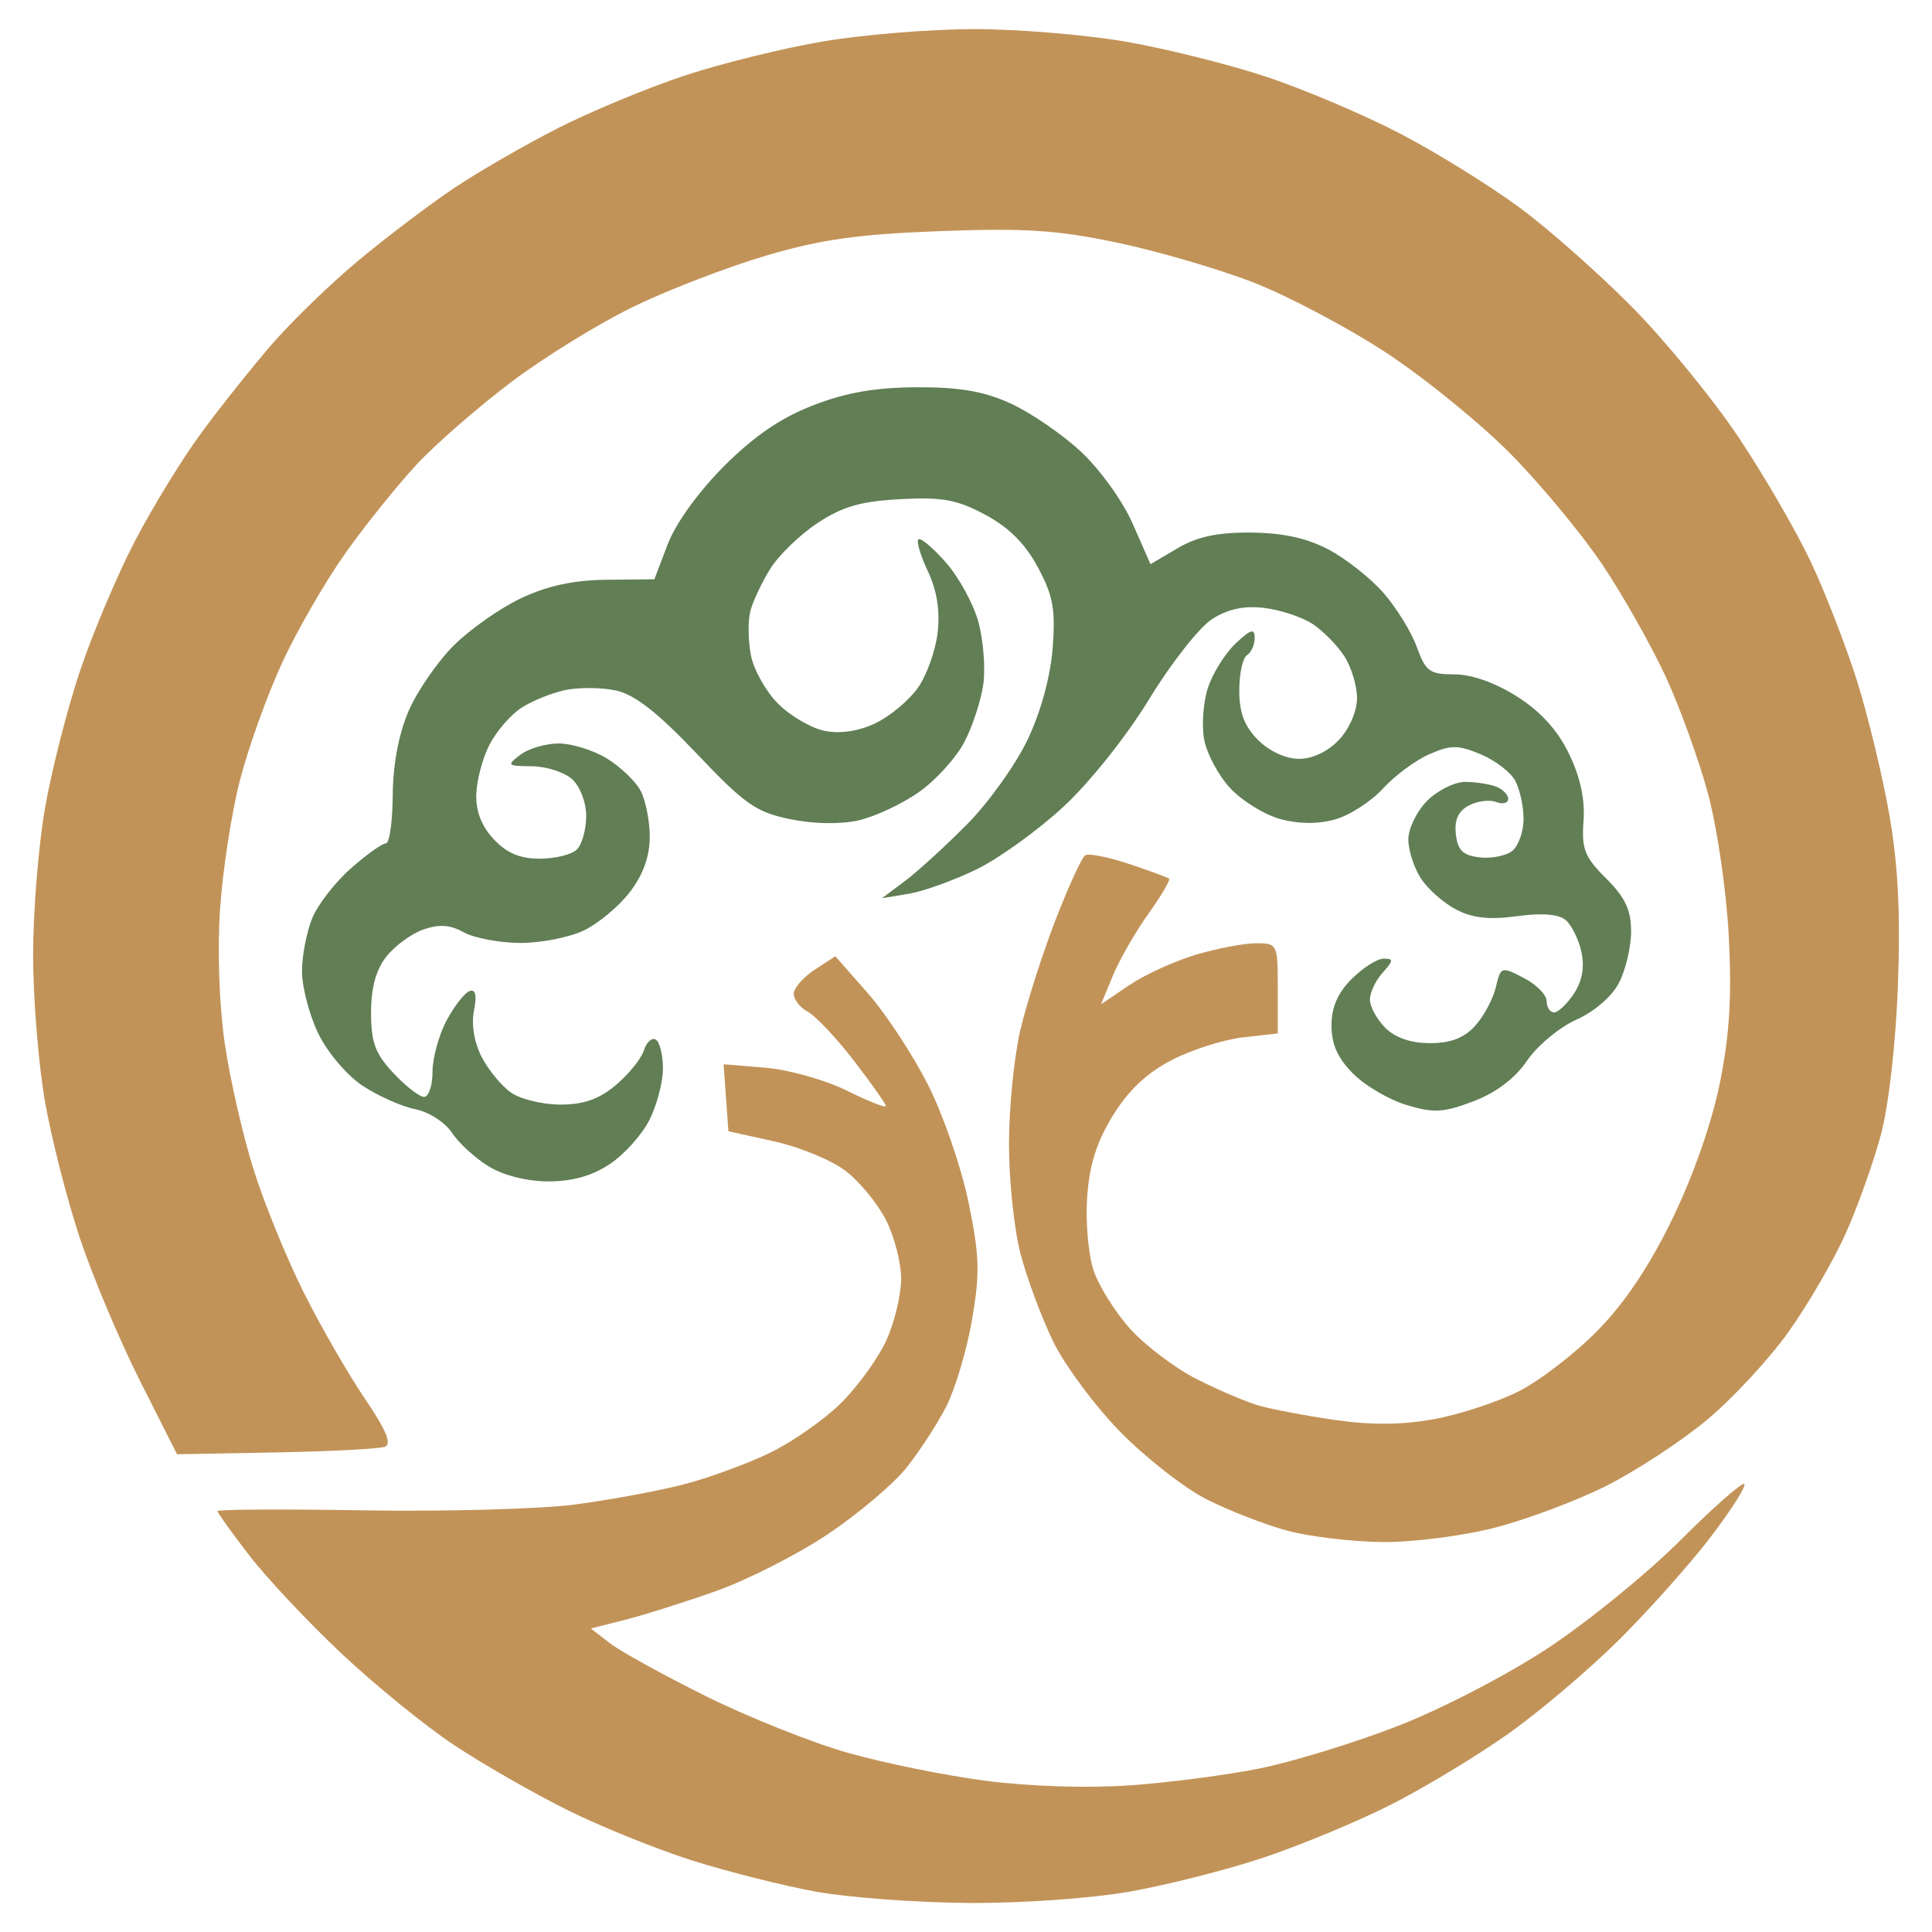
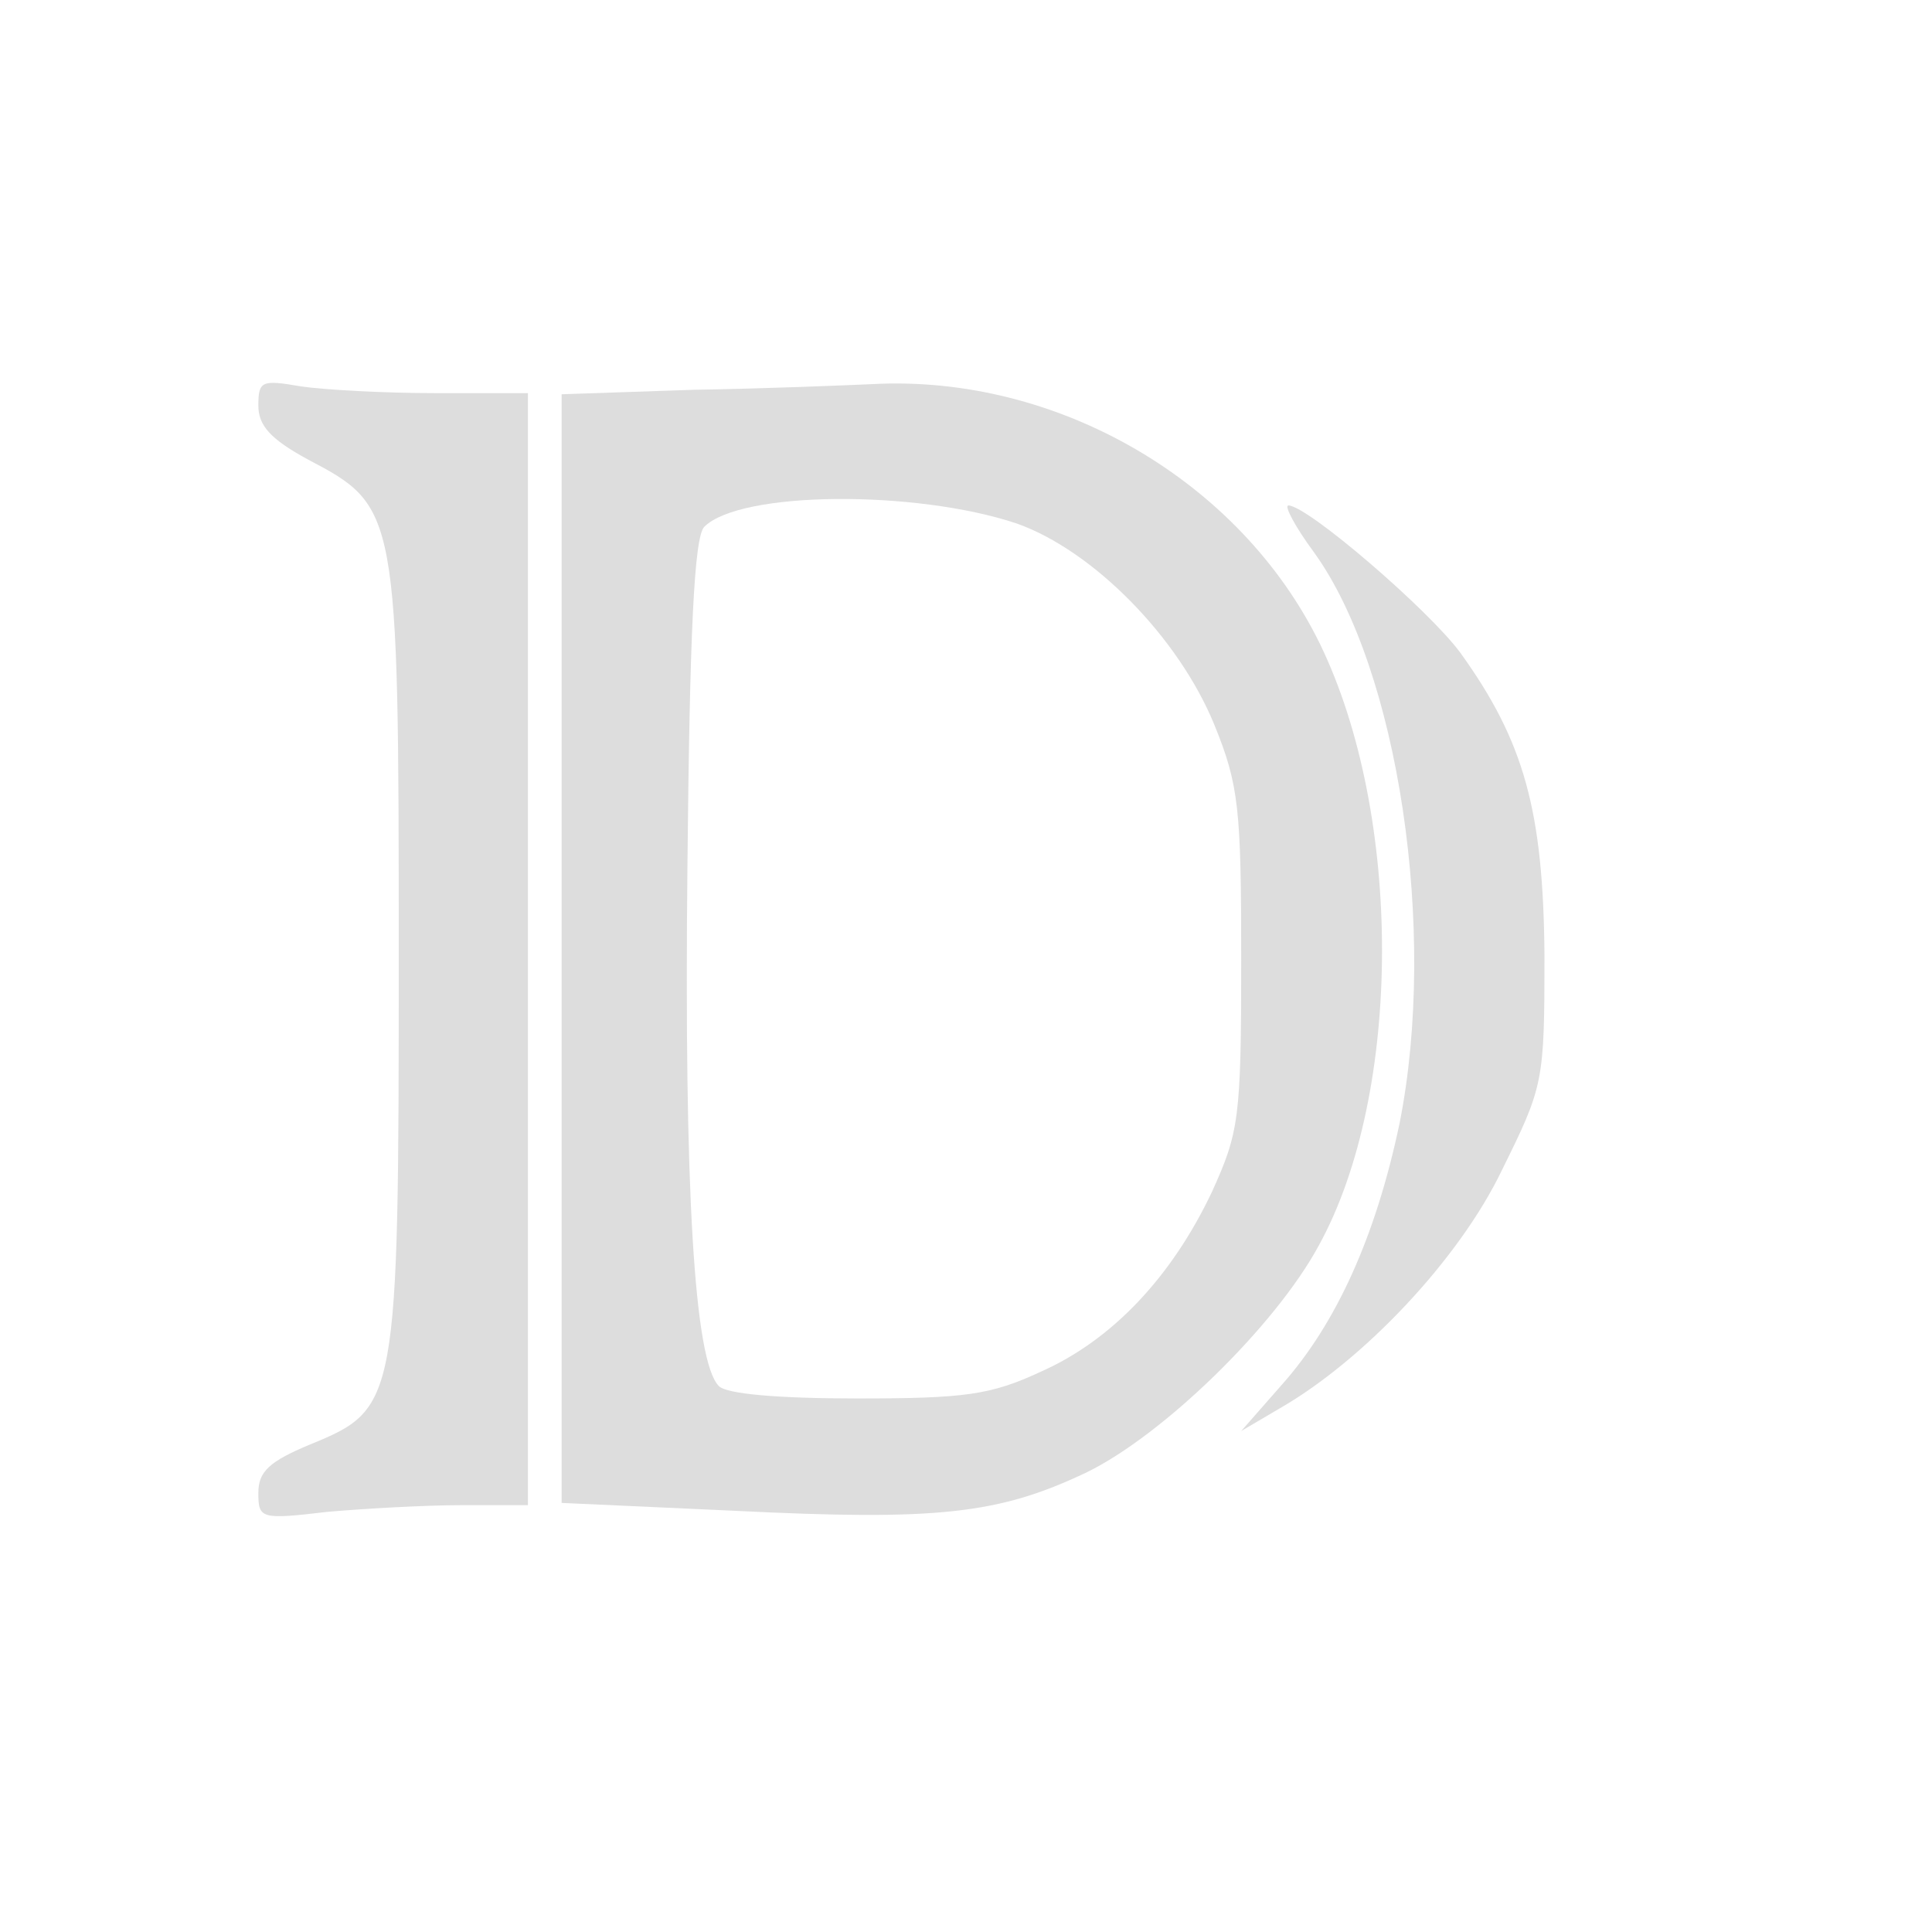
- <svg xmlns="http://www.w3.org/2000/svg" width="38pt" height="38pt" viewBox="0 0 66.255 66.535" version="1.1" id="svg8">
-   <defs id="defs2" />
-   <g id="layer1" transform="translate(-11.18973,-56.21187)">
-     <path style="fill:#617e55;fill-opacity:1;stroke-width:0.265" d="m 29.944,96.898 c -0.74,-5.29e-4 -1.55,-0.203 -2.063,-0.517 -0.465,-0.284 -1.035,-0.805 -1.267,-1.159 -0.235,-0.358 -0.796,-0.718 -1.267,-0.812 -0.465,-0.093 -1.279,-0.456 -1.81,-0.807 -0.542,-0.359 -1.21,-1.146 -1.526,-1.798 -0.309,-0.638 -0.561,-1.602 -0.561,-2.143 0,-0.541 0.161,-1.368 0.357,-1.839 0.197,-0.471 0.796,-1.241 1.332,-1.711 0.536,-0.471 1.076,-0.856 1.2,-0.856 0.124,0 0.23,-0.744 0.236,-1.654 0.006,-1.05 0.204,-2.107 0.542,-2.894 0.293,-0.682 0.991,-1.699 1.552,-2.26 0.561,-0.561 1.61,-1.298 2.332,-1.637 0.911,-0.429 1.811,-0.622 2.948,-0.633 l 1.636,-0.016 0.46,-1.208 c 0.273,-0.717 1.06,-1.808 1.937,-2.686 1.033,-1.034 1.953,-1.663 3.062,-2.094 1.141,-0.443 2.142,-0.618 3.57,-0.625 1.468,-0.007 2.306,0.135 3.221,0.549 0.68,0.307 1.768,1.048 2.417,1.647 0.665,0.613 1.451,1.701 1.8,2.492 l 0.62,1.405 0.932,-0.55 c 0.674,-0.398 1.371,-0.547 2.519,-0.539 1.093,0.008 1.925,0.188 2.671,0.579 0.596,0.312 1.449,0.984 1.895,1.492 0.446,0.508 0.965,1.349 1.153,1.868 0.305,0.844 0.442,0.944 1.295,0.944 0.596,0 1.404,0.286 2.158,0.764 0.812,0.515 1.394,1.156 1.788,1.969 0.391,0.807 0.556,1.574 0.501,2.321 -0.071,0.963 0.036,1.234 0.778,1.974 0.656,0.654 0.86,1.086 0.86,1.823 0,0.531 -0.186,1.326 -0.414,1.767 -0.244,0.473 -0.849,0.996 -1.474,1.276 -0.583,0.261 -1.345,0.895 -1.695,1.41 -0.413,0.608 -1.058,1.097 -1.842,1.396 -1.033,0.394 -1.364,0.414 -2.3,0.133 -0.602,-0.18 -1.431,-0.665 -1.843,-1.077 -0.533,-0.533 -0.75,-1.013 -0.75,-1.66 0,-0.631 0.214,-1.125 0.698,-1.608 0.384,-0.384 0.878,-0.698 1.099,-0.698 0.346,0 0.341,0.067 -0.036,0.484 -0.241,0.266 -0.438,0.683 -0.438,0.926 0,0.243 0.238,0.68 0.529,0.971 0.345,0.345 0.882,0.529 1.541,0.529 0.713,0 1.172,-0.176 1.553,-0.595 0.297,-0.327 0.618,-0.924 0.714,-1.327 0.17,-0.719 0.186,-0.724 0.961,-0.324 0.433,0.224 0.788,0.583 0.788,0.797 0,0.215 0.116,0.39 0.258,0.39 0.142,0 0.45,-0.293 0.685,-0.651 0.284,-0.434 0.369,-0.912 0.254,-1.437 -0.095,-0.432 -0.34,-0.925 -0.545,-1.095 -0.244,-0.202 -0.822,-0.247 -1.675,-0.13 -0.942,0.13 -1.52,0.067 -2.085,-0.225 -0.43,-0.222 -0.978,-0.704 -1.218,-1.07 -0.24,-0.366 -0.436,-0.973 -0.436,-1.348 0,-0.376 0.292,-0.975 0.649,-1.332 0.357,-0.357 0.943,-0.649 1.301,-0.649 0.359,0 0.84,0.072 1.07,0.161 0.23,0.088 0.419,0.28 0.419,0.425 0,0.146 -0.187,0.193 -0.416,0.105 -0.229,-0.088 -0.653,-0.033 -0.942,0.122 -0.365,0.195 -0.501,0.498 -0.444,0.991 0.064,0.557 0.242,0.728 0.826,0.795 0.409,0.047 0.915,-0.057 1.124,-0.231 0.209,-0.174 0.381,-0.667 0.381,-1.095 0,-0.428 -0.129,-1.019 -0.286,-1.313 -0.157,-0.294 -0.693,-0.704 -1.191,-0.912 -0.781,-0.326 -1.023,-0.327 -1.765,-0.004 -0.473,0.205 -1.194,0.739 -1.602,1.186 -0.408,0.447 -1.152,0.925 -1.654,1.064 -0.592,0.163 -1.254,0.157 -1.889,-0.018 -0.537,-0.148 -1.307,-0.624 -1.711,-1.056 -0.404,-0.432 -0.81,-1.187 -0.901,-1.676 -0.092,-0.489 -0.033,-1.297 0.132,-1.794 0.164,-0.497 0.593,-1.181 0.952,-1.519 0.525,-0.493 0.654,-0.53 0.654,-0.187 0,0.235 -0.119,0.501 -0.265,0.591 -0.146,0.09 -0.265,0.638 -0.265,1.218 0,0.767 0.177,1.232 0.649,1.704 0.388,0.388 0.955,0.649 1.409,0.649 0.468,0 0.998,-0.254 1.379,-0.659 0.358,-0.382 0.619,-0.986 0.619,-1.434 0,-0.426 -0.2,-1.08 -0.445,-1.454 -0.245,-0.373 -0.736,-0.87 -1.092,-1.103 -0.356,-0.233 -1.099,-0.479 -1.65,-0.547 -0.694,-0.085 -1.247,0.031 -1.796,0.377 -0.437,0.275 -1.412,1.512 -2.167,2.749 -0.79,1.294 -2.049,2.875 -2.964,3.722 -0.875,0.81 -2.222,1.78 -2.993,2.156 -0.771,0.376 -1.818,0.753 -2.328,0.838 l -0.926,0.155 0.794,-0.595 c 0.437,-0.327 1.4,-1.206 2.14,-1.954 0.74,-0.747 1.679,-2.062 2.086,-2.921 0.458,-0.967 0.785,-2.171 0.86,-3.159 0.1,-1.324 0.013,-1.796 -0.512,-2.772 -0.434,-0.808 -1.001,-1.374 -1.809,-1.806 -0.975,-0.522 -1.476,-0.614 -2.926,-0.537 -1.367,0.073 -1.99,0.253 -2.855,0.825 -0.608,0.402 -1.342,1.114 -1.63,1.581 -0.288,0.467 -0.594,1.118 -0.68,1.446 -0.086,0.328 -0.079,1.008 0.016,1.511 0.094,0.503 0.517,1.26 0.939,1.682 0.422,0.422 1.145,0.843 1.606,0.935 0.537,0.107 1.162,0.014 1.741,-0.261 0.497,-0.236 1.155,-0.782 1.462,-1.214 0.308,-0.432 0.616,-1.293 0.686,-1.914 0.085,-0.753 -0.026,-1.453 -0.334,-2.102 -0.254,-0.535 -0.402,-1.032 -0.33,-1.105 0.072,-0.072 0.5,0.287 0.95,0.8 0.45,0.512 0.954,1.437 1.12,2.054 0.166,0.618 0.242,1.573 0.168,2.122 -0.074,0.55 -0.364,1.445 -0.646,1.989 -0.281,0.545 -0.986,1.325 -1.566,1.735 -0.58,0.41 -1.518,0.849 -2.084,0.977 -0.635,0.143 -1.541,0.127 -2.362,-0.041 -1.171,-0.241 -1.559,-0.513 -3.21,-2.253 -1.342,-1.414 -2.134,-2.035 -2.778,-2.176 -0.495,-0.108 -1.285,-0.115 -1.754,-0.016 -0.469,0.099 -1.151,0.376 -1.516,0.615 -0.364,0.239 -0.856,0.808 -1.092,1.265 -0.236,0.457 -0.441,1.227 -0.455,1.711 -0.017,0.586 0.184,1.103 0.603,1.548 0.447,0.476 0.903,0.668 1.587,0.668 0.528,0 1.102,-0.143 1.277,-0.318 0.175,-0.175 0.318,-0.692 0.318,-1.15 0,-0.47 -0.21,-1.023 -0.484,-1.27 -0.266,-0.241 -0.891,-0.442 -1.389,-0.446 -0.853,-0.008 -0.876,-0.031 -0.392,-0.397 0.282,-0.214 0.878,-0.388 1.323,-0.387 0.445,5.29e-4 1.189,0.232 1.652,0.515 0.464,0.283 0.986,0.781 1.161,1.107 0.175,0.326 0.318,1.044 0.318,1.596 0,0.67 -0.227,1.299 -0.683,1.897 -0.375,0.492 -1.094,1.09 -1.597,1.329 -0.503,0.239 -1.492,0.43 -2.198,0.425 -0.706,-0.005 -1.573,-0.17 -1.927,-0.366 -0.469,-0.26 -0.846,-0.286 -1.391,-0.096 -0.411,0.143 -0.984,0.562 -1.274,0.931 -0.359,0.457 -0.528,1.073 -0.528,1.93 0,1.024 0.143,1.412 0.768,2.081 0.422,0.452 0.898,0.822 1.058,0.822 0.16,0 0.291,-0.389 0.291,-0.864 0,-0.475 0.219,-1.273 0.487,-1.772 0.268,-0.499 0.624,-0.953 0.791,-1.009 0.206,-0.069 0.254,0.151 0.149,0.677 -0.095,0.477 0.008,1.094 0.265,1.593 0.232,0.448 0.686,1 1.011,1.227 0.324,0.227 1.09,0.413 1.701,0.413 0.805,0 1.332,-0.186 1.911,-0.673 0.44,-0.37 0.874,-0.908 0.965,-1.194 0.091,-0.287 0.276,-0.453 0.411,-0.37 0.135,0.083 0.245,0.532 0.245,0.996 -2.26e-4,0.464 -0.209,1.259 -0.463,1.765 -0.254,0.506 -0.867,1.191 -1.362,1.521 -0.61,0.408 -1.29,0.6 -2.117,0.6 z" id="path828" />
-     <path style="fill:#c29358;fill-opacity:1;stroke-width:0.265" d="m 44.368,121.746 c -1.764,-0.013 -4.109,-0.187 -5.212,-0.387 -1.103,-0.2 -3.008,-0.679 -4.233,-1.064 -1.226,-0.386 -3.181,-1.175 -4.345,-1.754 -1.164,-0.579 -2.92,-1.587 -3.901,-2.239 -0.982,-0.652 -2.72,-2.066 -3.863,-3.141 -1.143,-1.075 -2.572,-2.595 -3.176,-3.378 -0.604,-0.783 -1.098,-1.472 -1.099,-1.532 -1.74e-4,-0.059 2.29,-0.071 5.089,-0.025 2.799,0.046 6.057,-0.046 7.24,-0.203 1.183,-0.157 2.852,-0.466 3.709,-0.686 0.857,-0.22 2.2,-0.711 2.985,-1.091 0.785,-0.38 1.897,-1.161 2.471,-1.735 0.574,-0.574 1.269,-1.539 1.544,-2.145 0.275,-0.606 0.503,-1.552 0.506,-2.104 0.003,-0.551 -0.231,-1.467 -0.521,-2.035 -0.29,-0.568 -0.918,-1.331 -1.396,-1.695 -0.478,-0.365 -1.58,-0.82 -2.45,-1.012 l -1.581,-0.349 -0.083,-1.154 -0.083,-1.154 1.446,0.12 c 0.795,0.066 2.053,0.42 2.795,0.787 0.742,0.367 1.349,0.607 1.349,0.534 0,-0.073 -0.495,-0.776 -1.101,-1.561 -0.605,-0.785 -1.32,-1.544 -1.587,-1.687 -0.268,-0.143 -0.487,-0.421 -0.487,-0.618 0,-0.196 0.322,-0.568 0.716,-0.826 l 0.716,-0.469 1.121,1.274 c 0.617,0.701 1.548,2.119 2.071,3.151 0.522,1.032 1.15,2.851 1.395,4.042 0.381,1.851 0.398,2.439 0.123,4.048 -0.178,1.035 -0.577,2.38 -0.887,2.988 -0.31,0.608 -0.933,1.565 -1.384,2.126 -0.451,0.561 -1.667,1.587 -2.702,2.279 -1.035,0.692 -2.763,1.571 -3.84,1.953 -1.077,0.382 -2.488,0.828 -3.136,0.992 l -1.178,0.298 0.649,0.504 c 0.357,0.277 1.839,1.095 3.295,1.819 1.455,0.723 3.658,1.604 4.895,1.956 1.237,0.352 3.38,0.788 4.763,0.967 1.502,0.195 3.497,0.258 4.957,0.157 1.344,-0.094 3.368,-0.358 4.498,-0.588 1.13,-0.23 3.257,-0.884 4.727,-1.455 1.505,-0.584 3.759,-1.752 5.159,-2.673 1.368,-0.9 3.423,-2.571 4.567,-3.714 1.144,-1.143 2.139,-2.019 2.211,-1.947 0.072,0.072 -0.441,0.882 -1.139,1.8 -0.698,0.918 -2.12,2.516 -3.16,3.551 -1.04,1.035 -2.774,2.504 -3.852,3.266 -1.079,0.761 -2.89,1.854 -4.024,2.428 -1.135,0.574 -3.1,1.391 -4.367,1.815 -1.267,0.425 -3.361,0.956 -4.652,1.181 -1.334,0.233 -3.734,0.399 -5.555,0.386 z m 14.28,-12.429 c -1.032,-0.01 -2.499,-0.185 -3.261,-0.39 -0.762,-0.205 -2.012,-0.69 -2.778,-1.078 -0.766,-0.388 -2.107,-1.435 -2.98,-2.327 -0.873,-0.892 -1.914,-2.295 -2.313,-3.117 -0.399,-0.822 -0.905,-2.184 -1.124,-3.026 -0.219,-0.842 -0.397,-2.548 -0.395,-3.791 0.002,-1.243 0.18,-3.004 0.394,-3.915 0.215,-0.91 0.756,-2.605 1.204,-3.765 0.448,-1.161 0.91,-2.17 1.028,-2.243 0.118,-0.073 0.795,0.061 1.504,0.298 0.709,0.237 1.332,0.465 1.384,0.508 0.052,0.043 -0.272,0.591 -0.718,1.218 -0.447,0.627 -0.995,1.584 -1.219,2.125 l -0.406,0.984 0.965,-0.655 c 0.531,-0.36 1.565,-0.833 2.297,-1.051 0.733,-0.218 1.668,-0.396 2.078,-0.396 0.733,0 0.746,0.026 0.746,1.553 v 1.553 l -1.199,0.135 c -0.659,0.074 -1.76,0.424 -2.445,0.777 -0.856,0.441 -1.491,1.036 -2.027,1.904 -0.561,0.908 -0.812,1.695 -0.892,2.802 -0.061,0.846 0.036,1.984 0.215,2.528 0.179,0.544 0.751,1.459 1.27,2.033 0.519,0.574 1.545,1.349 2.281,1.722 0.735,0.373 1.696,0.783 2.133,0.911 0.438,0.128 1.617,0.352 2.621,0.497 1.265,0.183 2.316,0.175 3.423,-0.026 0.879,-0.159 2.195,-0.592 2.925,-0.962 0.73,-0.37 1.958,-1.318 2.728,-2.108 0.944,-0.967 1.785,-2.23 2.577,-3.871 0.723,-1.497 1.348,-3.298 1.623,-4.673 0.329,-1.647 0.407,-2.972 0.299,-5.027 -0.082,-1.553 -0.399,-3.725 -0.715,-4.899 C 69.558,82.386 68.902,80.571 68.413,79.513 67.924,78.455 66.95,76.73 66.249,75.681 65.548,74.632 64.127,72.913 63.091,71.861 62.055,70.809 60.12,69.234 58.792,68.362 57.464,67.49 55.394,66.396 54.193,65.931 c -1.201,-0.465 -3.315,-1.081 -4.697,-1.369 -2.052,-0.428 -3.169,-0.5 -6.085,-0.39 -2.803,0.105 -4.084,0.285 -5.953,0.835 -1.31,0.385 -3.356,1.17 -4.547,1.744 -1.191,0.574 -3.099,1.747 -4.239,2.606 -1.141,0.86 -2.611,2.14 -3.268,2.845 -0.657,0.705 -1.758,2.075 -2.448,3.044 -0.689,0.969 -1.674,2.672 -2.187,3.784 -0.514,1.112 -1.17,2.938 -1.458,4.059 -0.288,1.12 -0.596,3.118 -0.684,4.44 -0.095,1.418 -0.027,3.313 0.164,4.624 0.179,1.222 0.626,3.177 0.994,4.344 0.368,1.168 1.148,3.075 1.732,4.24 0.584,1.164 1.528,2.803 2.098,3.642 0.732,1.078 0.934,1.564 0.691,1.657 -0.189,0.073 -1.878,0.16 -3.752,0.195 l -3.408,0.063 -1.269,-2.514 c -0.698,-1.382 -1.63,-3.593 -2.071,-4.912 -0.441,-1.319 -0.985,-3.448 -1.209,-4.731 -0.224,-1.283 -0.407,-3.551 -0.407,-5.041 0,-1.49 0.184,-3.766 0.41,-5.057 0.225,-1.292 0.766,-3.411 1.201,-4.71 0.435,-1.299 1.285,-3.31 1.888,-4.47 0.603,-1.16 1.631,-2.836 2.283,-3.725 0.652,-0.889 1.755,-2.274 2.451,-3.077 0.696,-0.803 2.052,-2.113 3.013,-2.91 0.961,-0.797 2.425,-1.904 3.254,-2.46 0.829,-0.556 2.436,-1.482 3.57,-2.06 1.135,-0.577 3.099,-1.392 4.366,-1.812 1.266,-0.419 3.425,-0.951 4.797,-1.181 1.372,-0.231 3.702,-0.42 5.179,-0.42 1.477,0 3.807,0.192 5.179,0.426 1.372,0.234 3.566,0.781 4.875,1.215 1.31,0.434 3.404,1.325 4.655,1.98 1.251,0.655 3.096,1.802 4.101,2.548 1.005,0.746 2.748,2.291 3.873,3.433 1.125,1.142 2.756,3.138 3.625,4.436 0.868,1.298 1.988,3.225 2.488,4.281 0.5,1.056 1.223,2.916 1.606,4.134 0.383,1.217 0.885,3.301 1.116,4.63 0.299,1.727 0.382,3.4 0.29,5.857 -0.076,2.035 -0.317,4.142 -0.591,5.159 -0.254,0.946 -0.801,2.475 -1.216,3.399 -0.415,0.924 -1.3,2.443 -1.966,3.377 -0.666,0.934 -1.93,2.296 -2.808,3.026 -0.878,0.731 -2.432,1.749 -3.454,2.264 -1.022,0.515 -2.756,1.165 -3.854,1.446 -1.113,0.285 -2.826,0.503 -3.872,0.493 z" id="path828-2" />
+ <svg xmlns="http://www.w3.org/2000/svg" version="1.0" width="38pt" height="38pt" viewBox="0 0 172 172" preserveAspectRatio="xMidYMid meet">
+   <g transform="translate(0,172) scale(0.1,-0.1)" fill="#dddddd" stroke="none">
+     <path d="M230 1359 c0 -18 11 -30 44 -48 80 -42 81 -45 81 -441 0 -400 -1 -404 -79 -436 -36 -15 -46 -24 -46 -43 0 -23 2 -24 61 -17 34 3 88 6 120 6 l59 0 0 495 0 495 -82 0 c-46 0 -100 3 -120 6 -35 6 -38 5 -38 -17z" />
+     <path d="M618 1373 l-118 -4 0 -493 0 -494 154 -7 c181 -9 235 -3 313 34 68 33 168 130 207 202 75 136 75 384 1 536 -71 145 -234 240 -399 231 -23 -1 -94 -4 -158 -5z m287 -119 c68 -24 144 -101 176 -179 22 -54 24 -75 24 -210 0 -141 -2 -153 -26 -206 -36 -76 -89 -132 -152 -160 -45 -21 -68 -24 -164 -24 -71 0 -116 4 -123 11 -22 22 -31 175 -28 463 2 208 6 293 15 302 32 32 188 33 278 3z" />
+     <path d="M1170 1228 c75 -104 110 -337 76 -508 -21 -100 -56 -178 -105 -233 l-36 -41 34 20 c75 43 160 133 198 212 37 75 38 78 38 191 -1 129 -18 191 -75 270 -28 38 -136 131 -153 131 -4 0 6 -19 23 -42z" />
  </g>
</svg>
